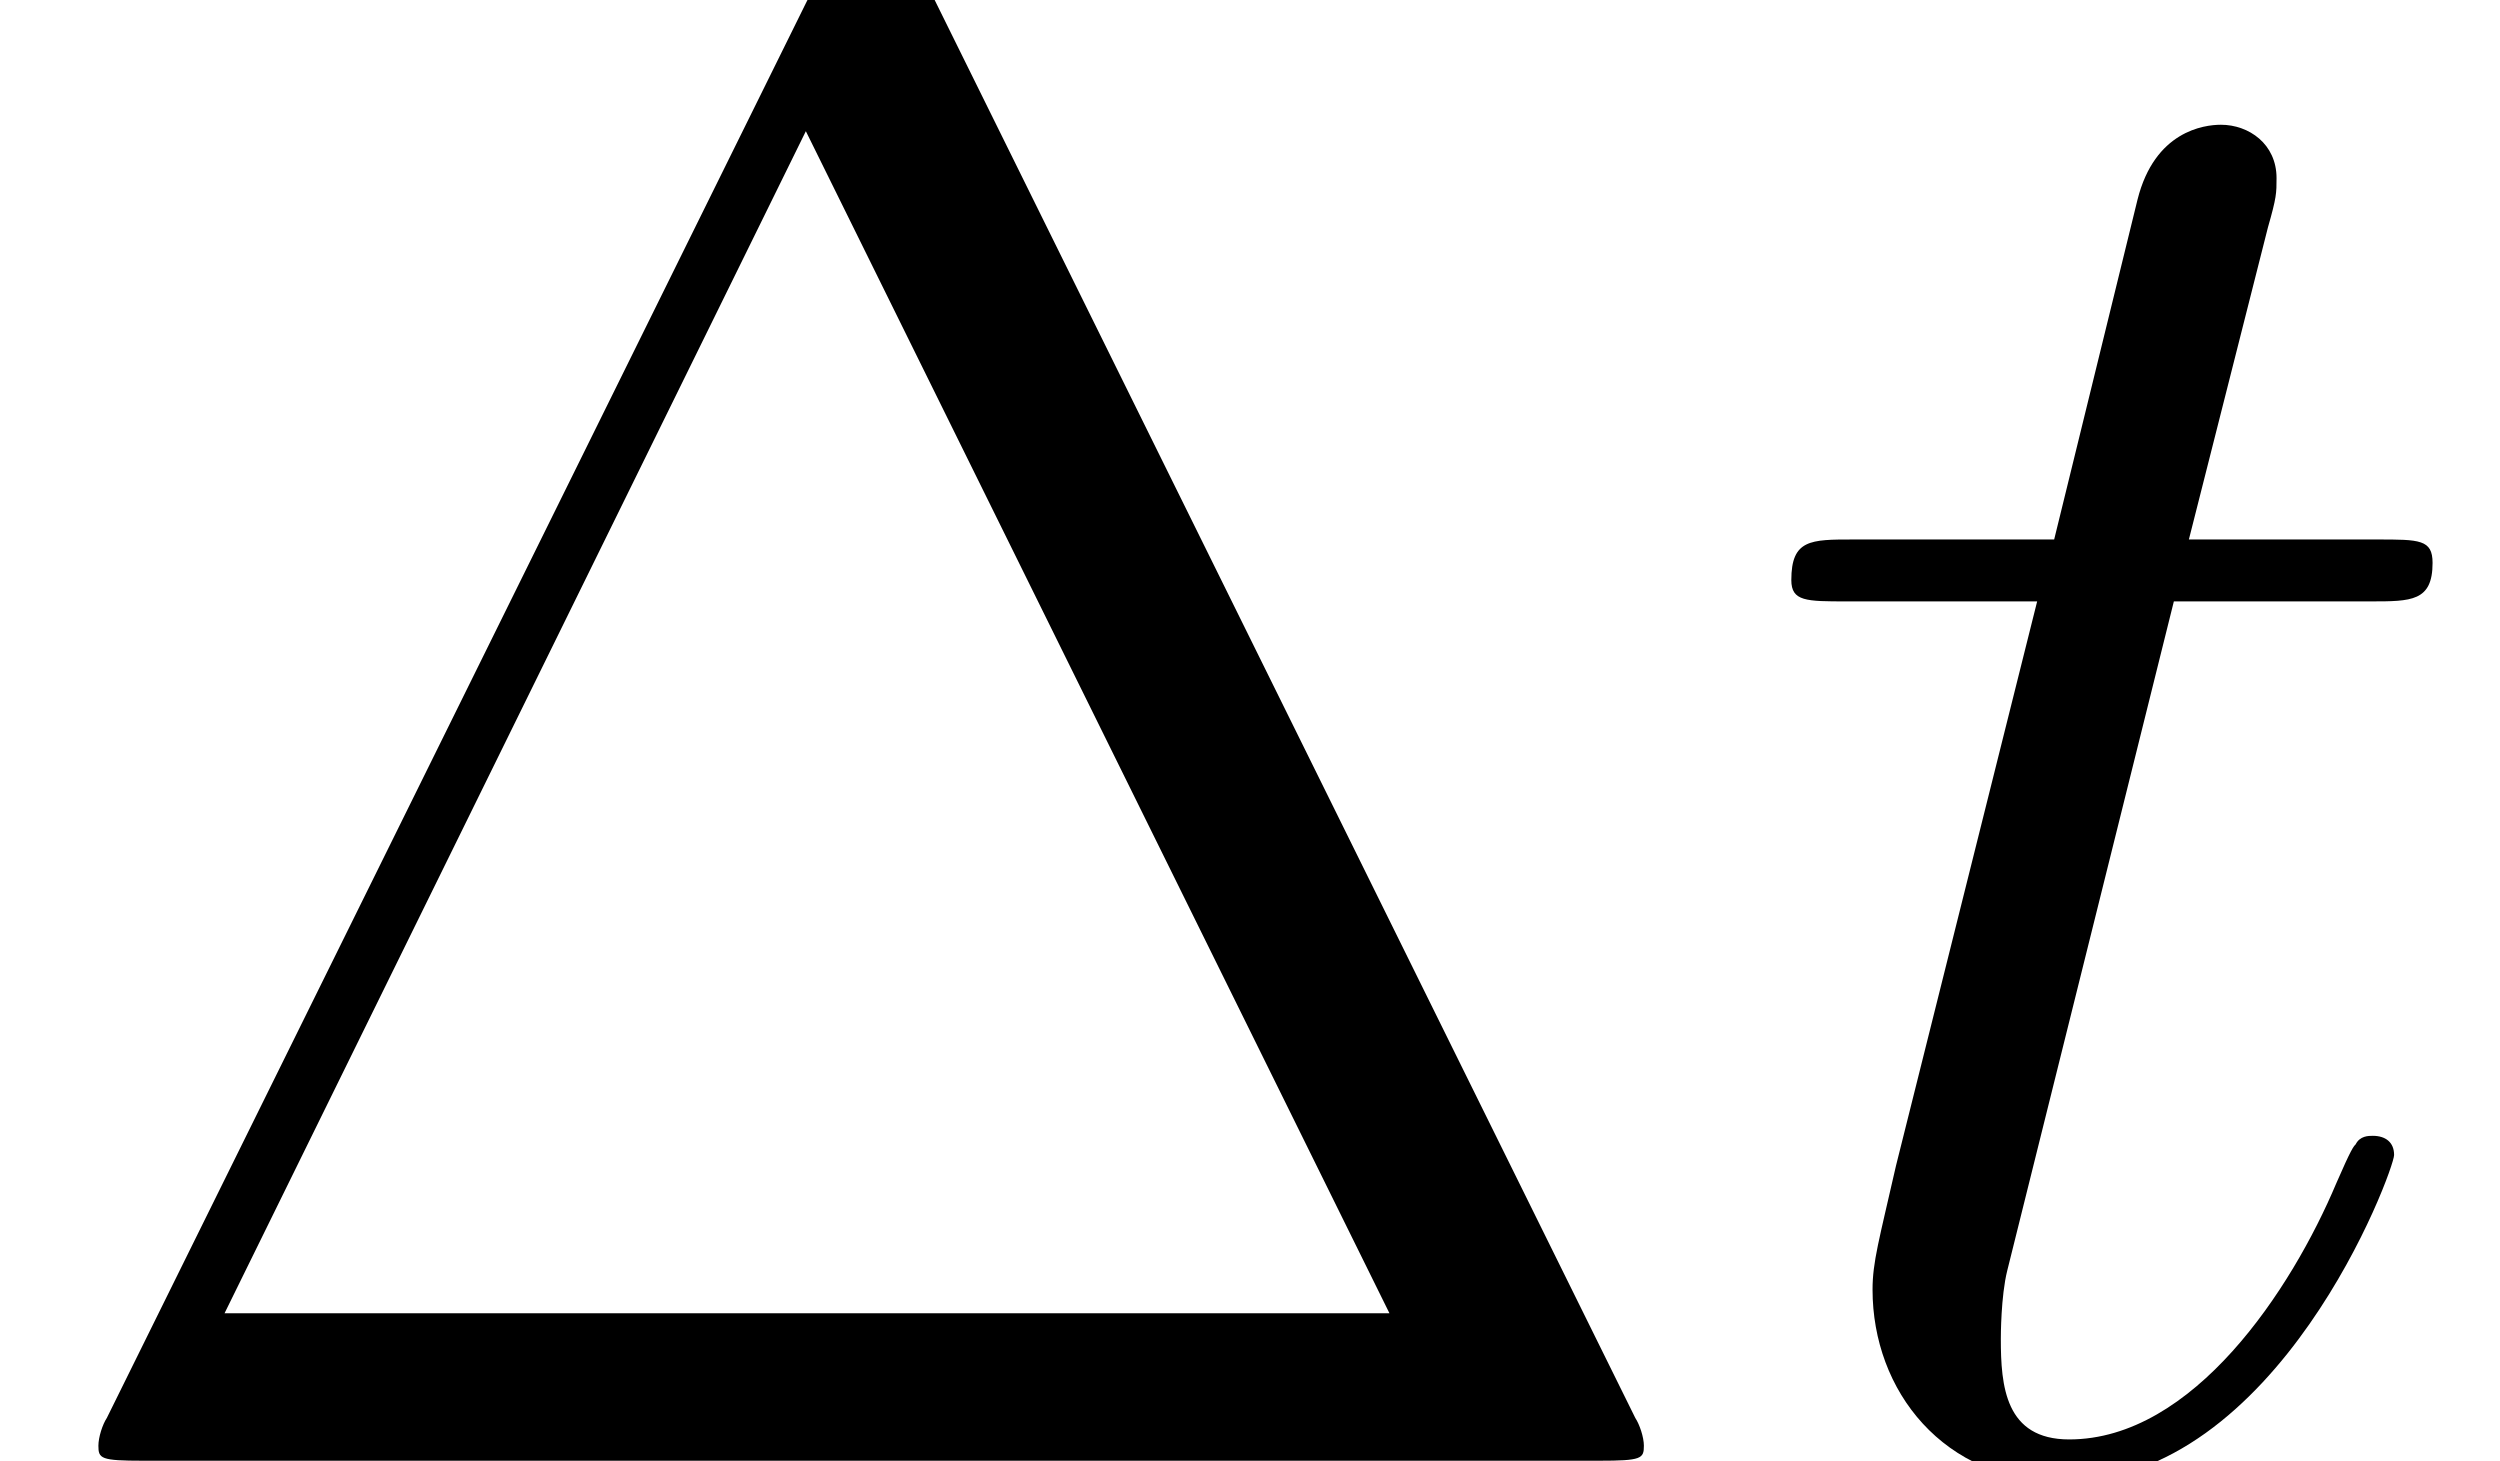
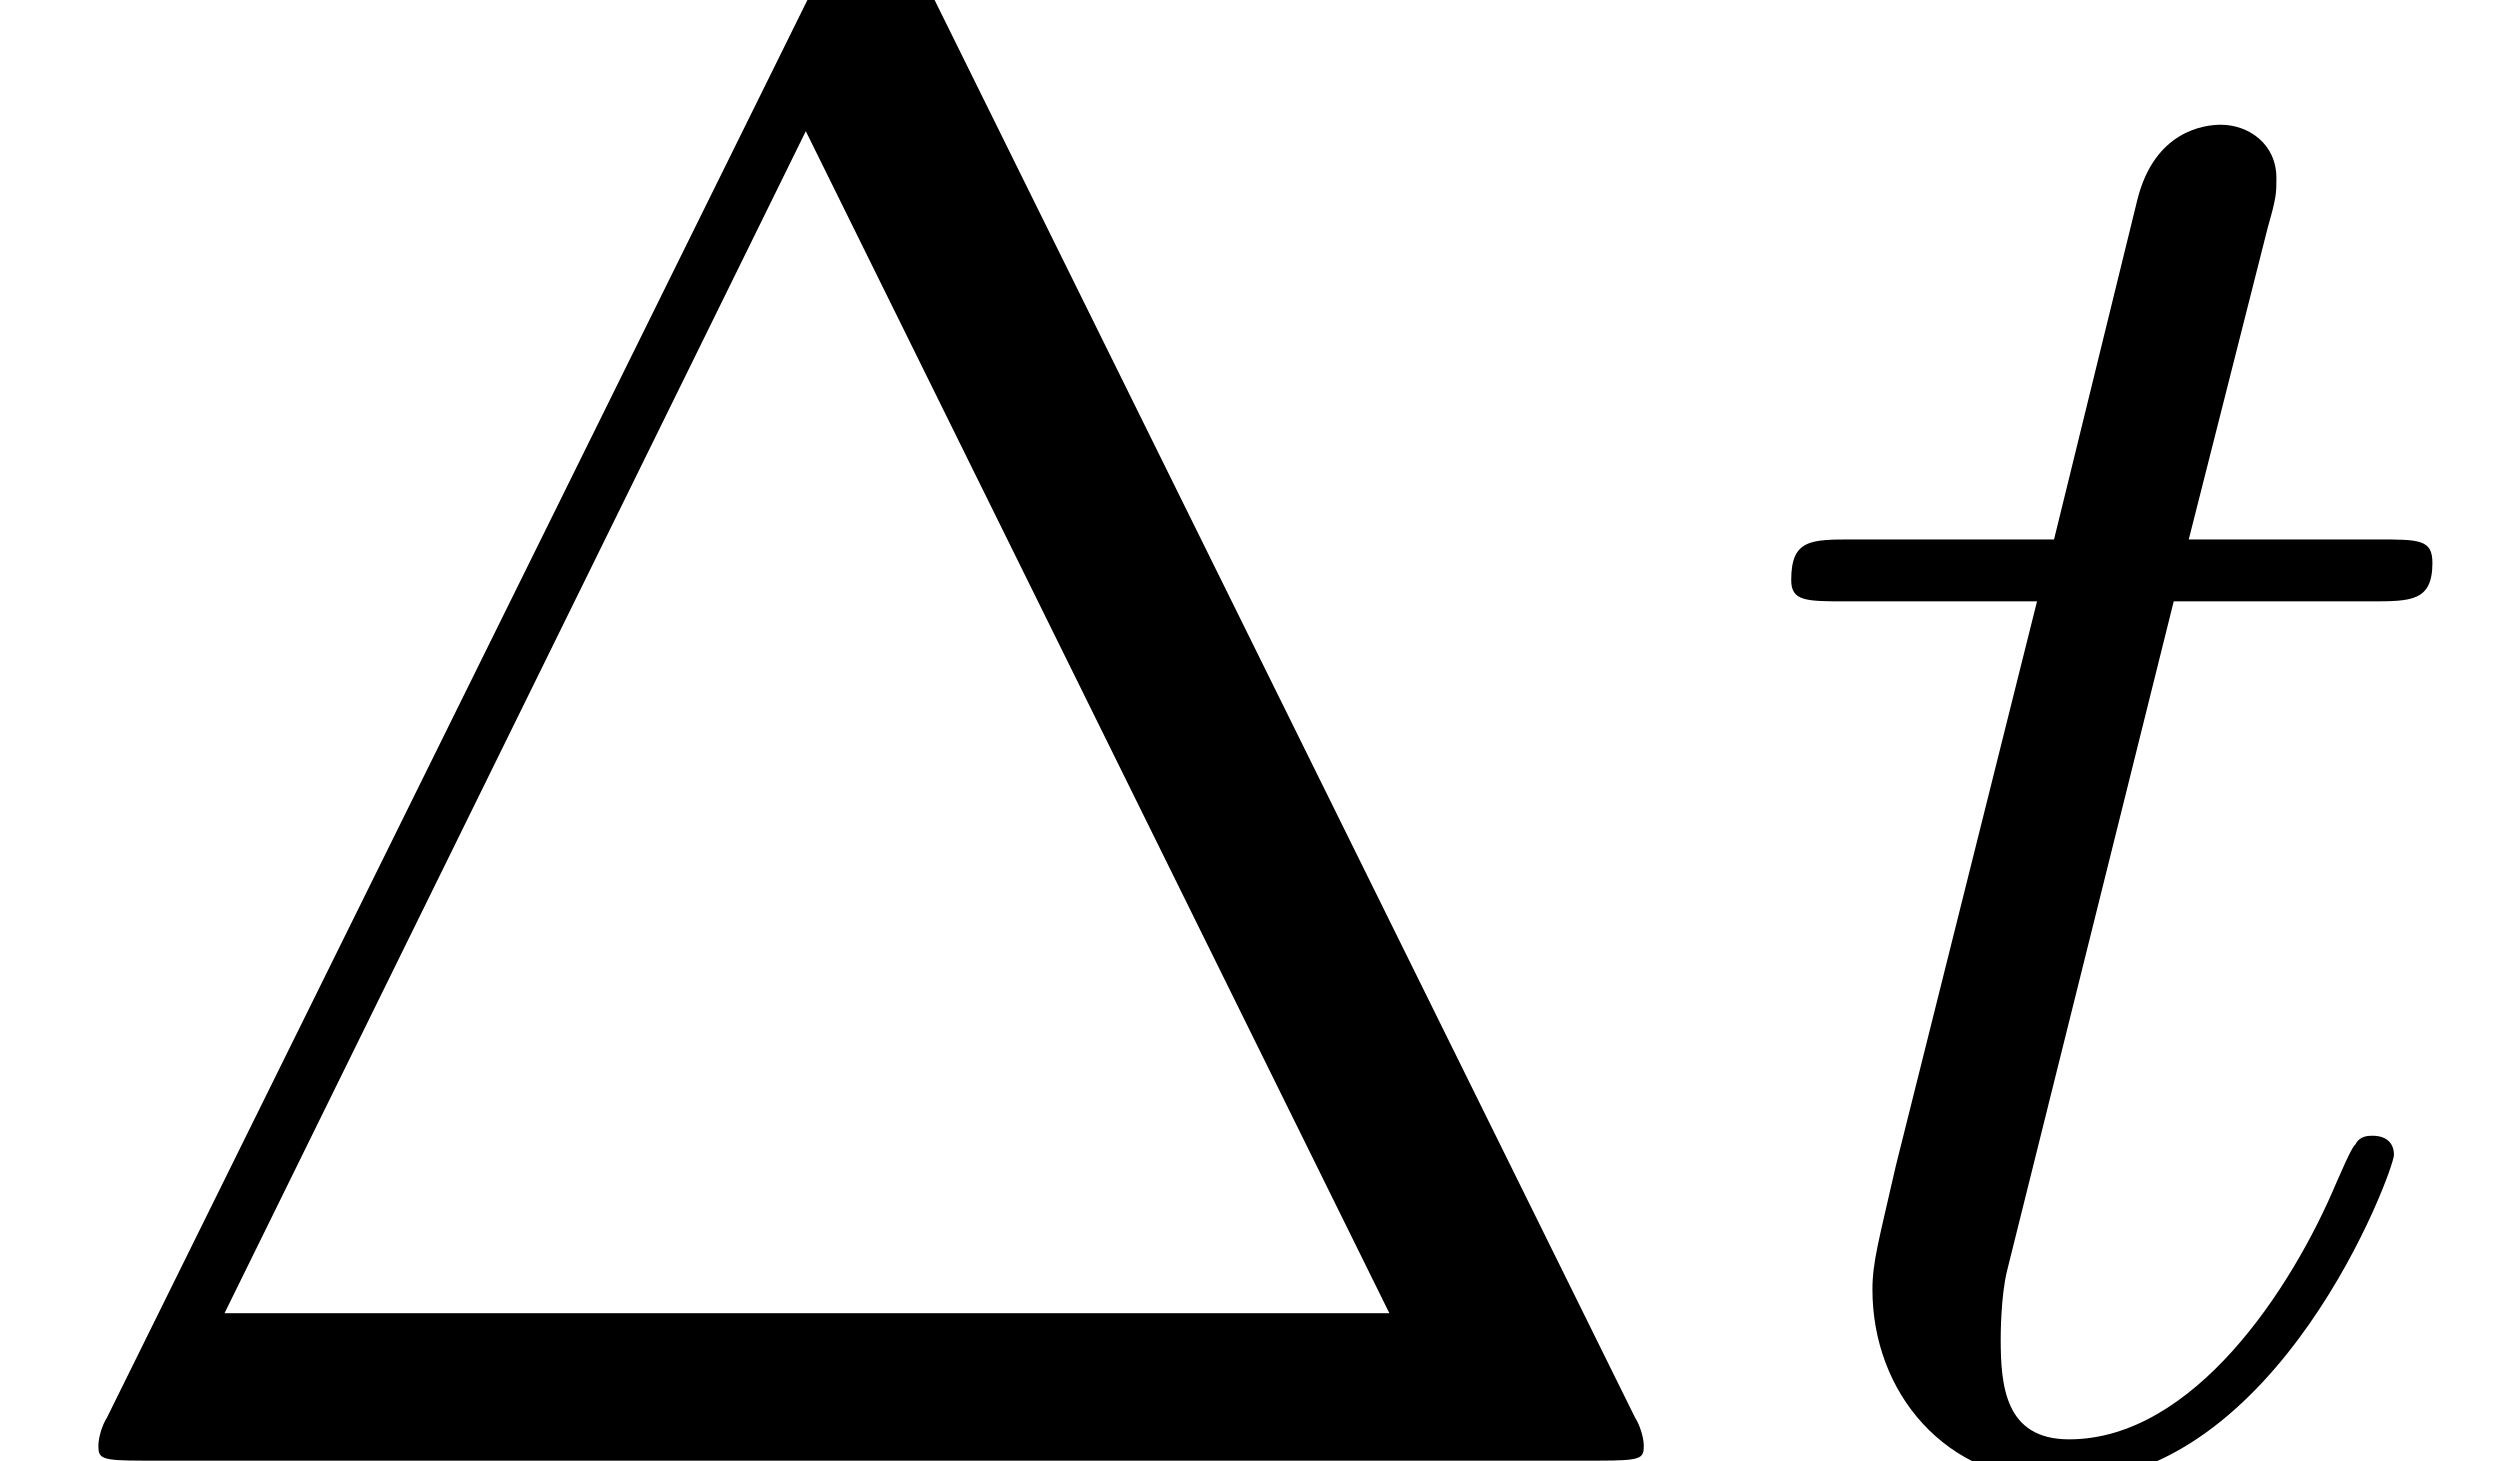
- <svg xmlns="http://www.w3.org/2000/svg" xmlns:xlink="http://www.w3.org/1999/xlink" height="9.531pt" version="1.1" viewBox="56.413 56.222 16.312 9.531" width="16.312pt">
+ <svg xmlns="http://www.w3.org/2000/svg" xmlns:xlink="http://www.w3.org/1999/xlink" version="1.1" width="16.313pt" height="9.531pt" viewBox="56.413 56.222 16.313 9.531">
  <defs>
-     <path d="M2.803 -5.607H4.087C4.352 -5.607 4.491 -5.607 4.491 -5.858C4.491 -6.011 4.407 -6.011 4.129 -6.011H2.901L3.417 -8.048C3.473 -8.243 3.473 -8.271 3.473 -8.369C3.473 -8.592 3.292 -8.717 3.11 -8.717C2.999 -8.717 2.678 -8.675 2.566 -8.229L2.022 -6.011H0.711C0.432 -6.011 0.307 -6.011 0.307 -5.746C0.307 -5.607 0.404 -5.607 0.669 -5.607H1.911L0.99 -1.925C0.879 -1.437 0.837 -1.297 0.837 -1.116C0.837 -0.46 1.297 0.139 2.078 0.139C3.487 0.139 4.24 -1.897 4.24 -1.995C4.24 -2.078 4.184 -2.12 4.101 -2.12C4.073 -2.12 4.017 -2.12 3.989 -2.064C3.975 -2.05 3.961 -2.036 3.864 -1.813C3.571 -1.116 2.929 -0.139 2.12 -0.139C1.702 -0.139 1.674 -0.488 1.674 -0.795C1.674 -0.809 1.674 -1.074 1.716 -1.241L2.803 -5.607Z" id="g0-116" />
-     <path d="M6.011 -9.708C5.914 -9.903 5.886 -9.959 5.691 -9.959C5.481 -9.959 5.454 -9.903 5.356 -9.708L0.697 -0.279C0.669 -0.237 0.642 -0.153 0.642 -0.098C0.642 -0.014 0.656 0 0.934 0H10.433C10.712 0 10.726 -0.014 10.726 -0.098C10.726 -0.153 10.698 -0.237 10.67 -0.279L6.011 -9.708ZM5.258 -8.675L9.066 -0.962H1.465L5.258 -8.675Z" id="g1-1" />
+     <path id="g0-116" d="M2.803-5.607H4.087C4.352-5.607 4.491-5.607 4.491-5.858C4.491-6.011 4.407-6.011 4.129-6.011H2.901L3.417-8.048C3.473-8.243 3.473-8.271 3.473-8.369C3.473-8.592 3.292-8.717 3.11-8.717C2.999-8.717 2.678-8.675 2.566-8.229L2.022-6.011H.711C.432-6.011 .307-6.011 .307-5.746C.307-5.607 .404-5.607 .669-5.607H1.911L.99-1.925C.879-1.437 .837-1.297 .837-1.116C.837-.46 1.297 .139 2.078 .139C3.487 .139 4.24-1.897 4.24-1.995C4.24-2.078 4.184-2.12 4.101-2.12C4.073-2.12 4.017-2.12 3.989-2.064C3.975-2.05 3.961-2.036 3.864-1.813C3.571-1.116 2.929-.139 2.12-.139C1.702-.139 1.674-.488 1.674-.795C1.674-.809 1.674-1.074 1.716-1.241L2.803-5.607Z" />
+     <path id="g1-1" d="M6.011-9.708C5.914-9.903 5.886-9.959 5.691-9.959C5.481-9.959 5.454-9.903 5.356-9.708L.697-.279C.669-.237 .642-.153 .642-.098C.642-.014 .656 0 .934 0H10.433C10.712 0 10.726-.014 10.726-.098C10.726-.153 10.698-.237 10.67-.279L6.011-9.708ZM5.258-8.675L9.066-.962H1.465L5.258-8.675Z" />
  </defs>
  <g id="page1">
-     <use x="56.413" xlink:href="#g1-1" y="65.753" />
-     <use x="67.794" xlink:href="#g0-116" y="65.753" />
+     <use x="56.413" y="65.753" xlink:href="#g1-1" />
+     <use x="67.794" y="65.753" xlink:href="#g0-116" />
  </g>
</svg>
